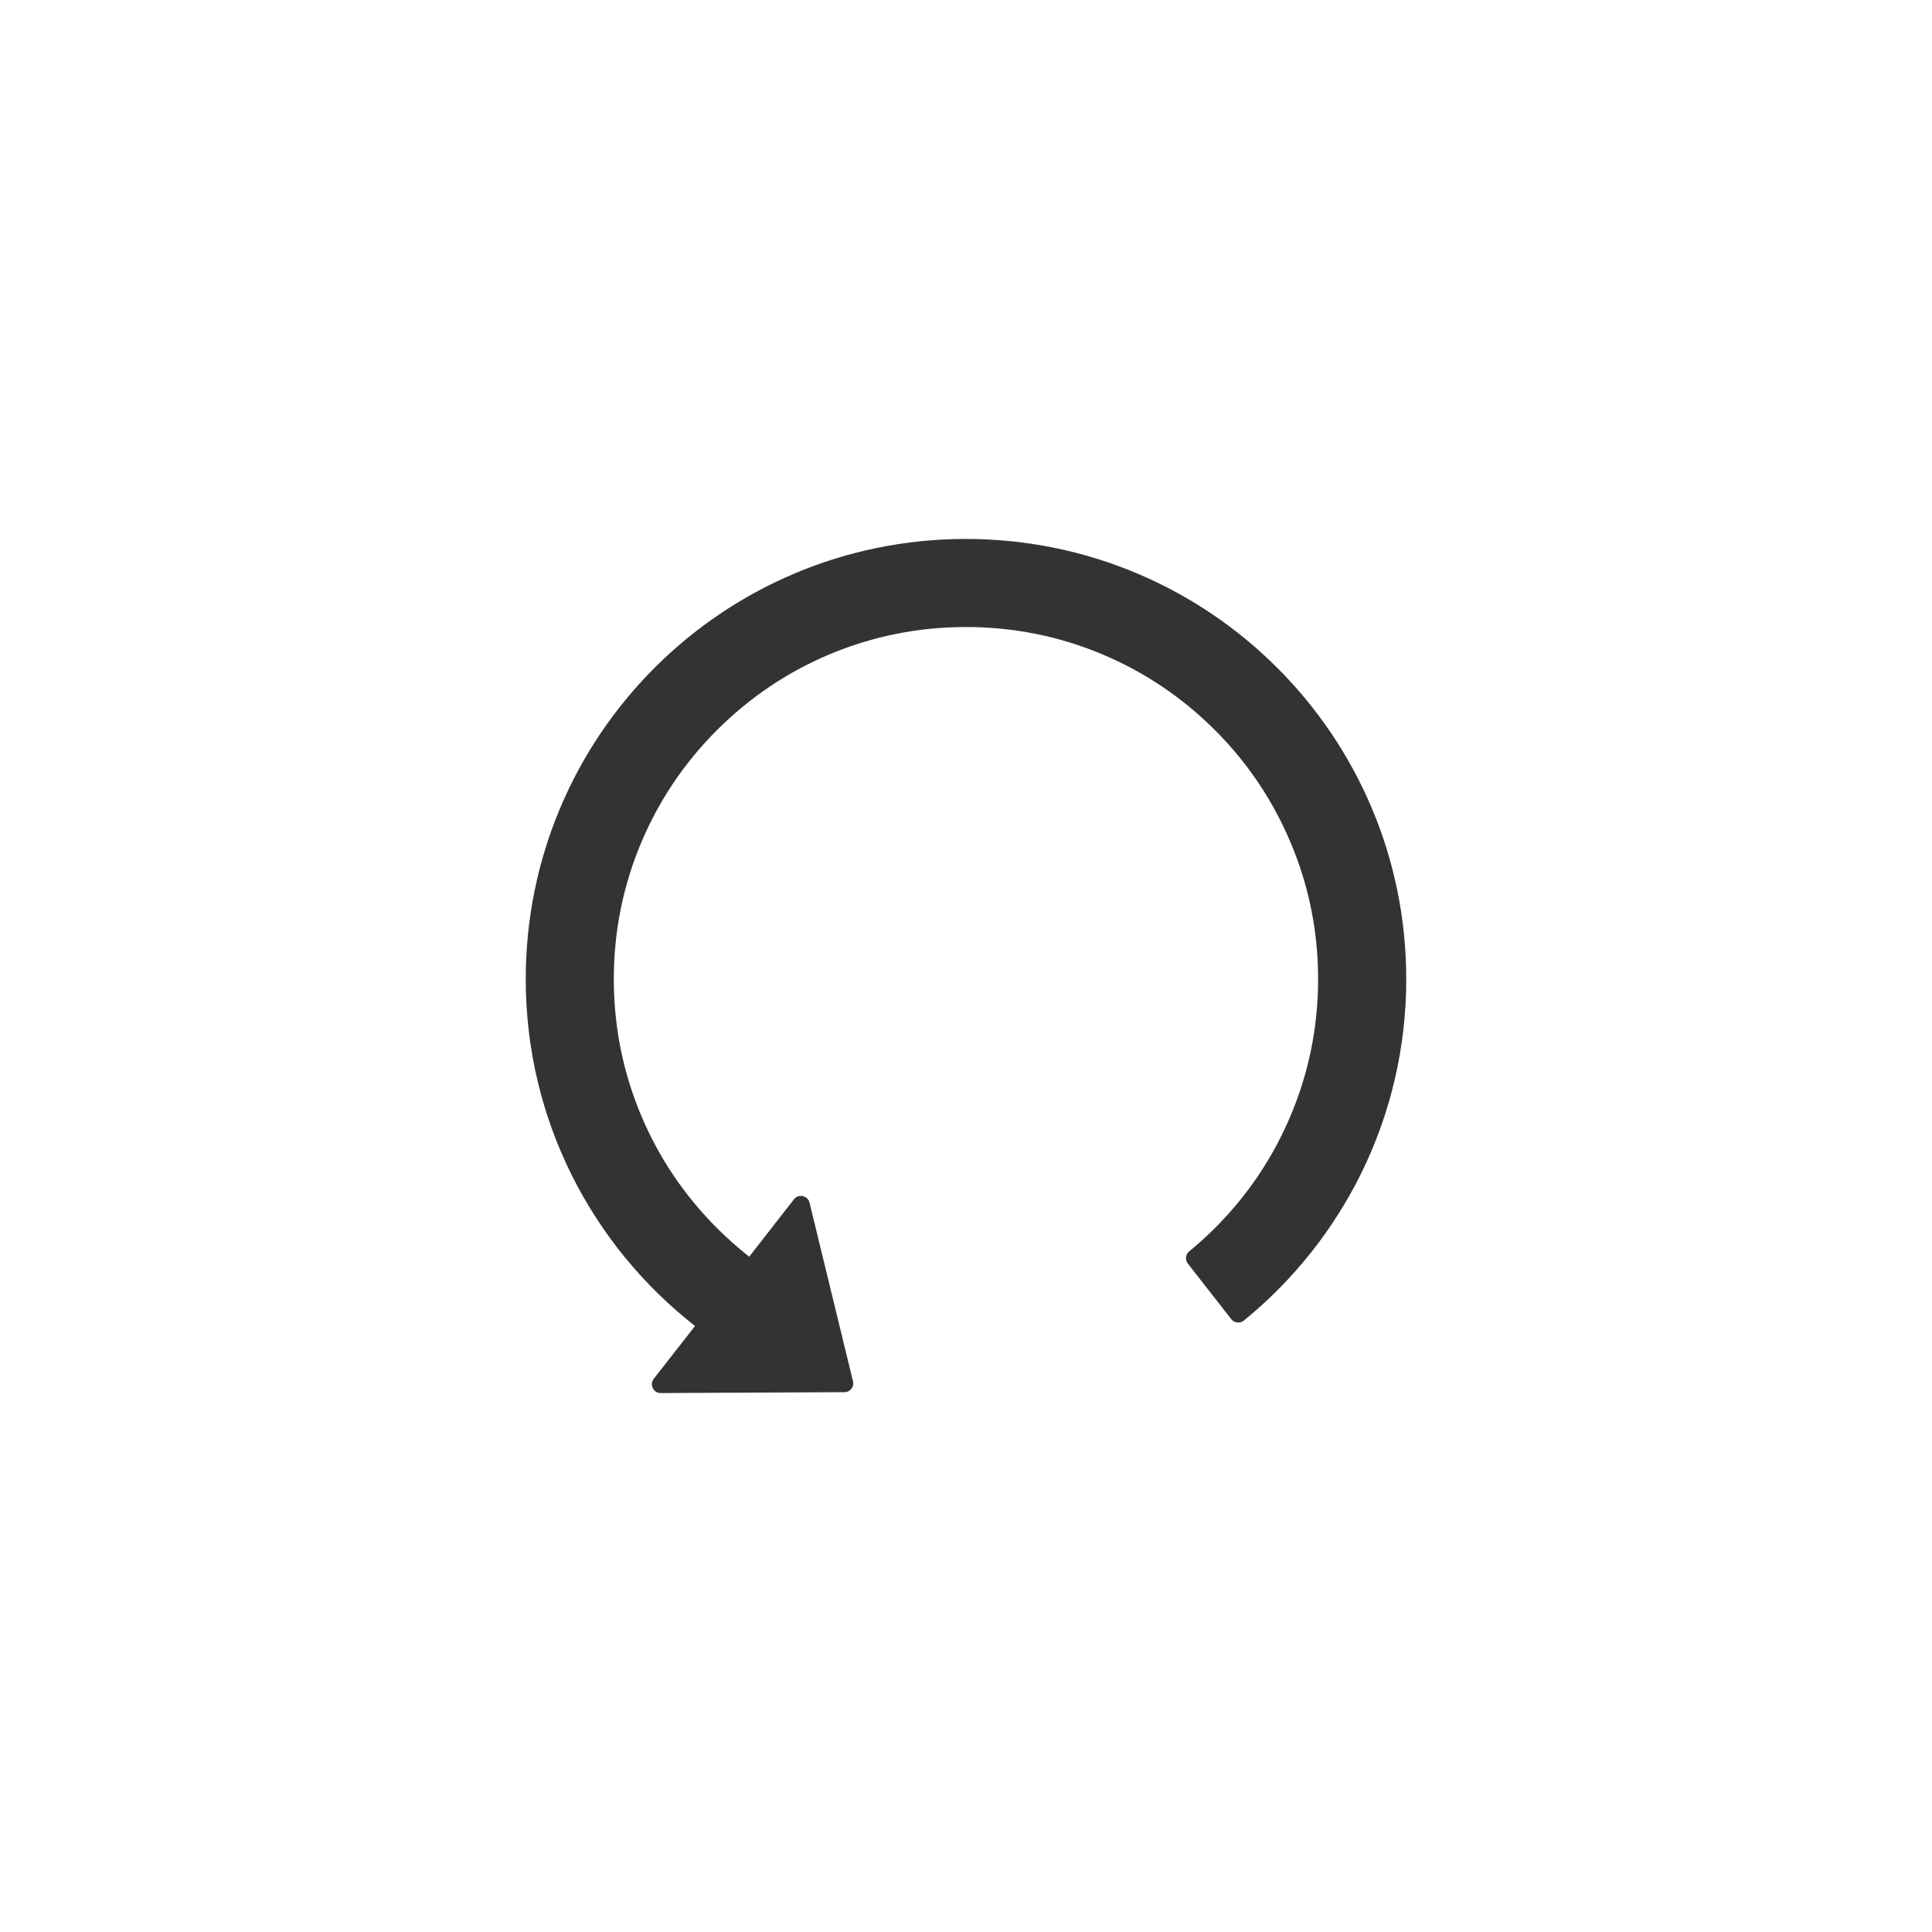
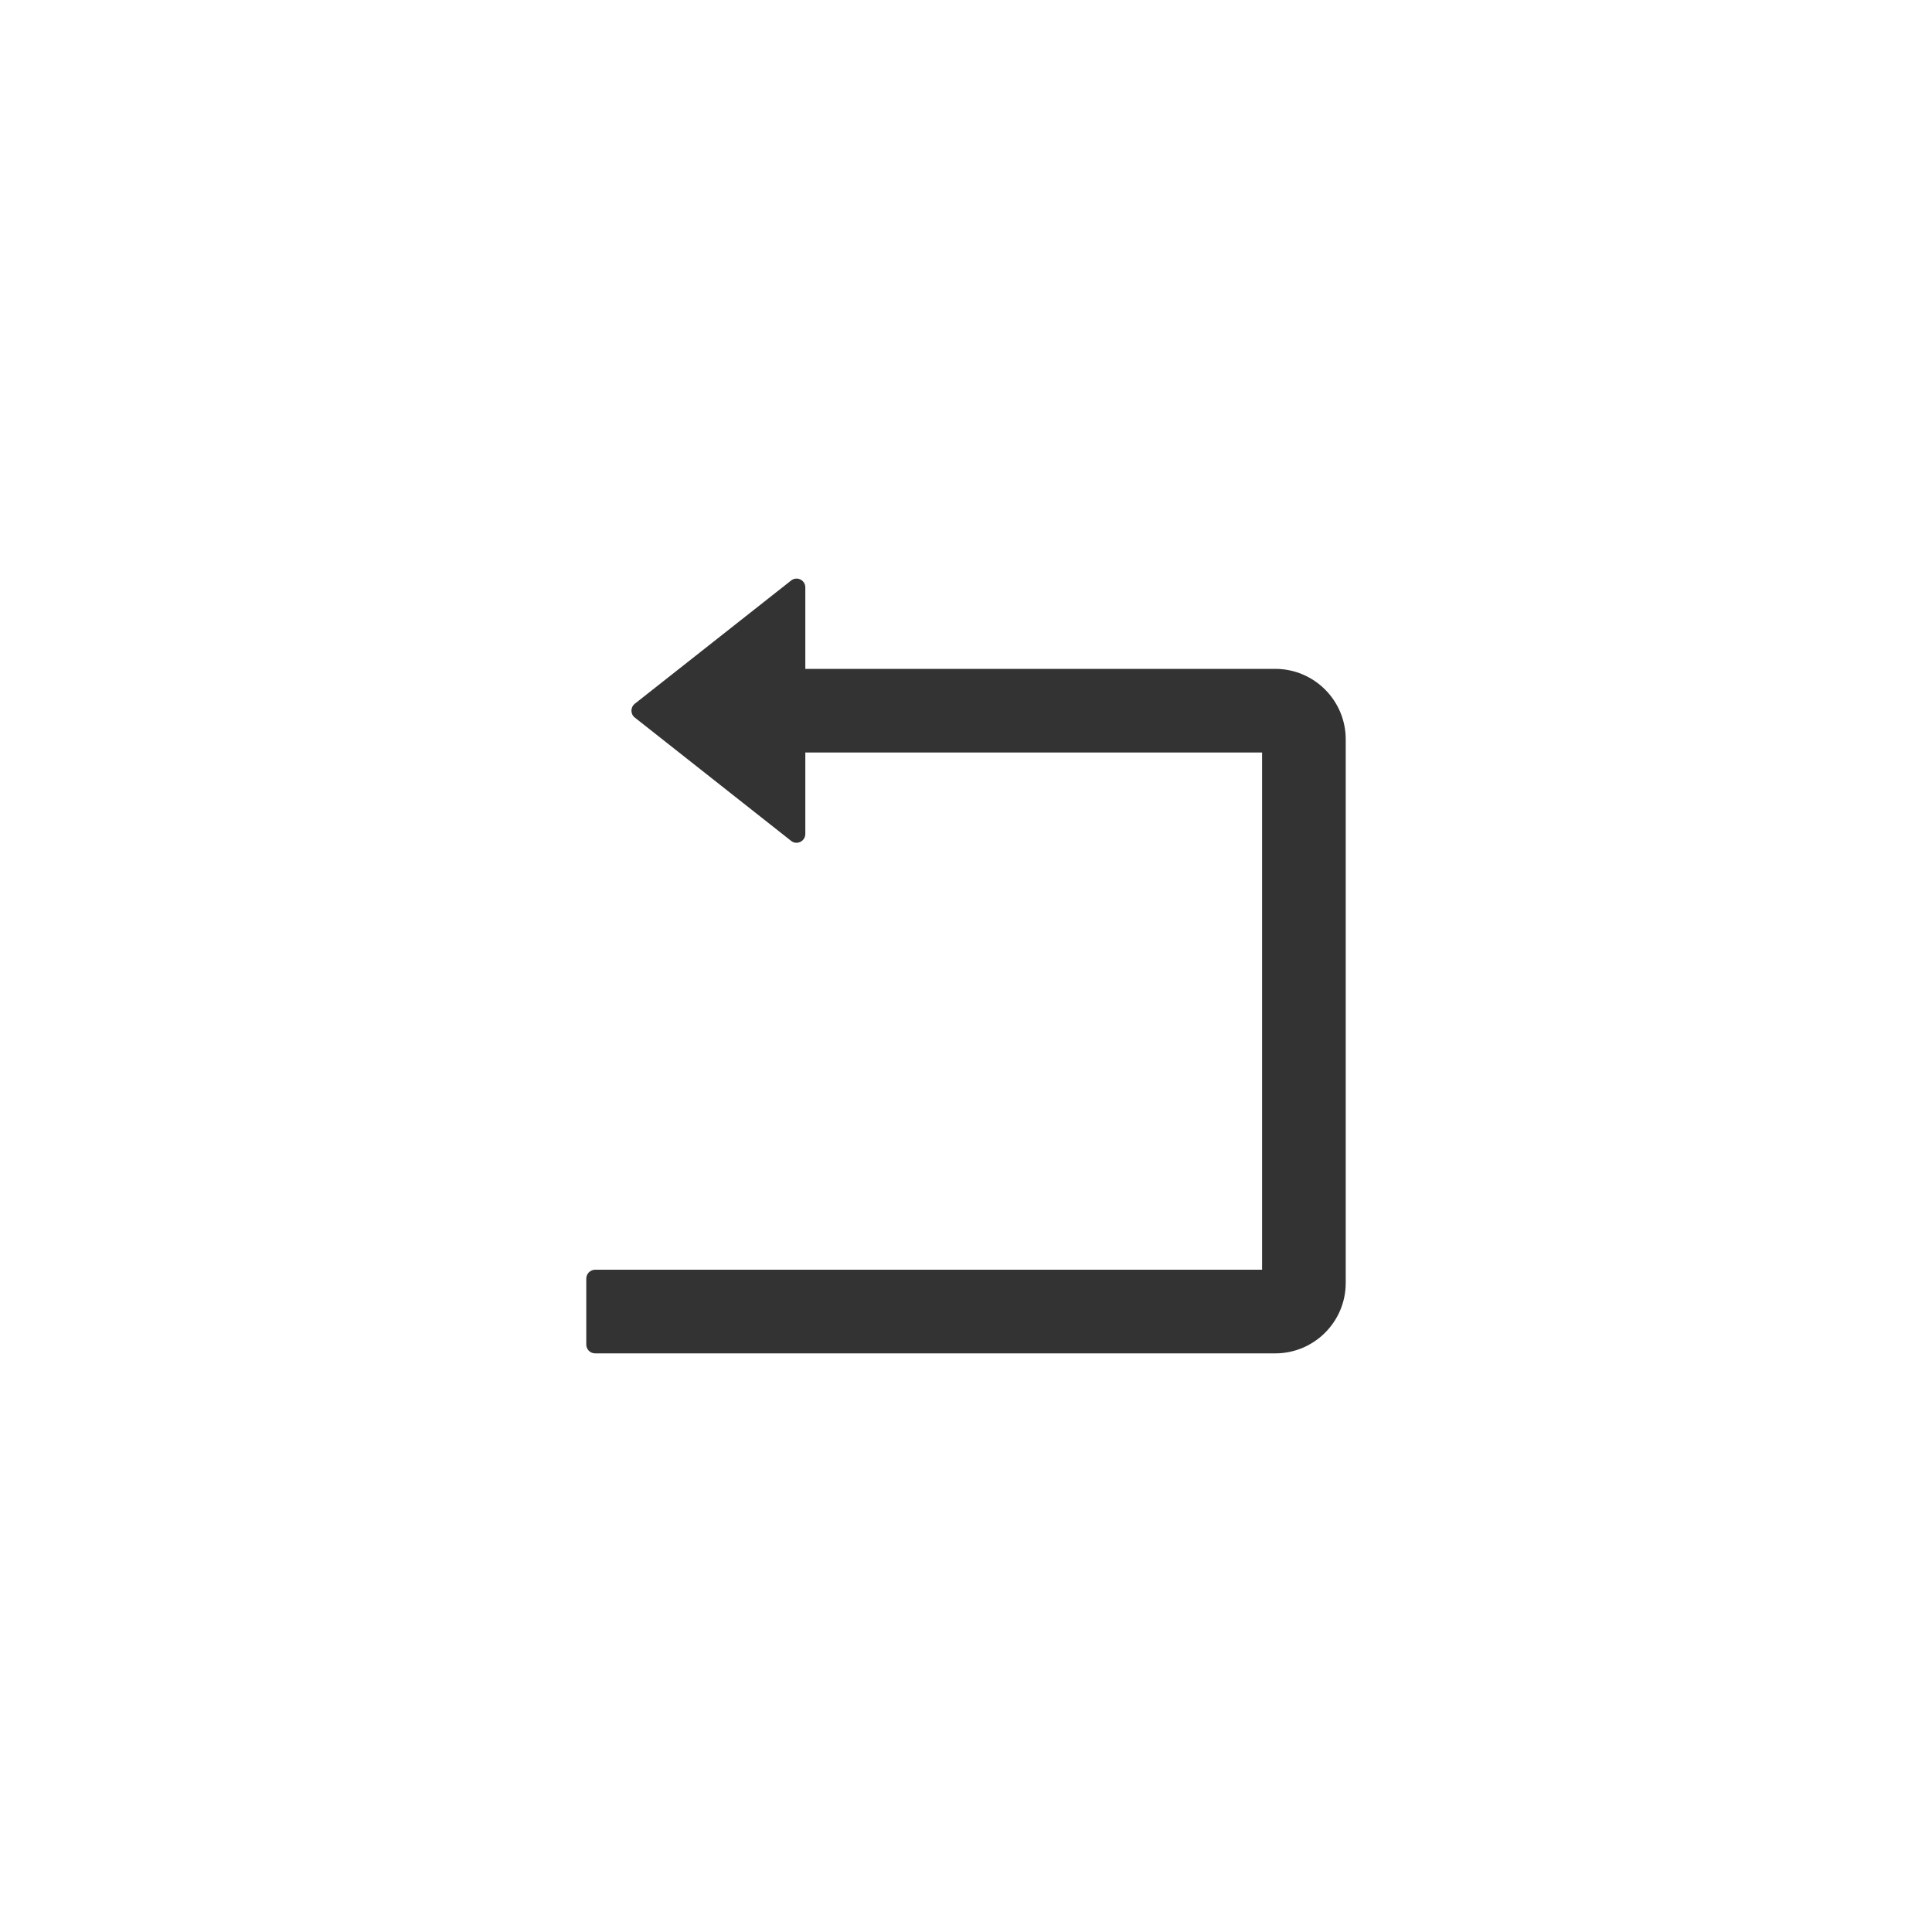
<svg xmlns="http://www.w3.org/2000/svg" width="24px" height="24px" viewBox="0 0 24 24" version="1.1">
  <g id="markdown编辑器" stroke="none" stroke-width="1" fill="none" fill-rule="evenodd">
    <g id="mark-down编辑器" transform="translate(-596, -200)" fill="#333333" fill-rule="nonzero">
      <g id="方案一" transform="translate(160, 192)">
        <g id="icon" transform="translate(16, 8)">
          <g id="icon-撤销" transform="translate(420, 0)">
-             <g id="undo" transform="translate(5, 5)">
+             <g id="rollback-outlined" transform="translate(5, 5)">
              <rect id="矩形" opacity="0" x="0" y="0" width="14" height="14" />
-               <path d="M6.992,1.695 C3.972,1.699 1.531,4.143 1.531,7.163 C1.531,8.913 2.354,10.471 3.634,11.472 L3.121,12.128 C3.065,12.201 3.117,12.306 3.207,12.305 L5.491,12.294 C5.562,12.294 5.614,12.227 5.596,12.158 L5.056,9.939 C5.034,9.851 4.919,9.826 4.863,9.898 L4.307,10.611 C4.167,10.501 4.033,10.382 3.906,10.255 C3.504,9.853 3.188,9.386 2.968,8.865 C2.74,8.326 2.625,7.753 2.625,7.163 C2.625,6.572 2.74,5.999 2.968,5.461 C3.188,4.94 3.504,4.472 3.906,4.07 C4.308,3.668 4.776,3.352 5.296,3.132 C5.837,2.904 6.409,2.789 7,2.789 C7.591,2.789 8.163,2.904 8.702,3.132 C9.223,3.352 9.691,3.668 10.093,4.07 C10.495,4.472 10.81,4.94 11.03,5.461 C11.259,5.999 11.374,6.572 11.374,7.163 C11.374,7.753 11.259,8.326 11.03,8.865 C10.81,9.386 10.495,9.853 10.093,10.255 C9.99,10.358 9.883,10.454 9.773,10.545 C9.726,10.583 9.719,10.65 9.756,10.697 L10.295,11.387 C10.333,11.435 10.403,11.443 10.451,11.405 C11.683,10.402 12.469,8.874 12.469,7.163 C12.469,4.14 10.016,1.691 6.992,1.695 Z" id="路径" />
+               <path d="M10.842,3.309 L5.004,3.309 L5.004,2.297 C5.004,2.205 4.899,2.155 4.828,2.211 L2.886,3.742 C2.83,3.786 2.83,3.871 2.886,3.914 L4.828,5.446 C4.899,5.502 5.004,5.451 5.004,5.359 L5.004,4.348 L10.678,4.348 L10.678,10.773 L2.393,10.773 C2.332,10.773 2.283,10.823 2.283,10.883 L2.283,11.703 C2.283,11.763 2.332,11.812 2.393,11.812 L10.842,11.812 C11.324,11.812 11.717,11.42 11.717,10.938 L11.717,4.184 C11.717,3.701 11.324,3.309 10.842,3.309 Z" id="路径" />
            </g>
          </g>
        </g>
      </g>
    </g>
  </g>
</svg>
